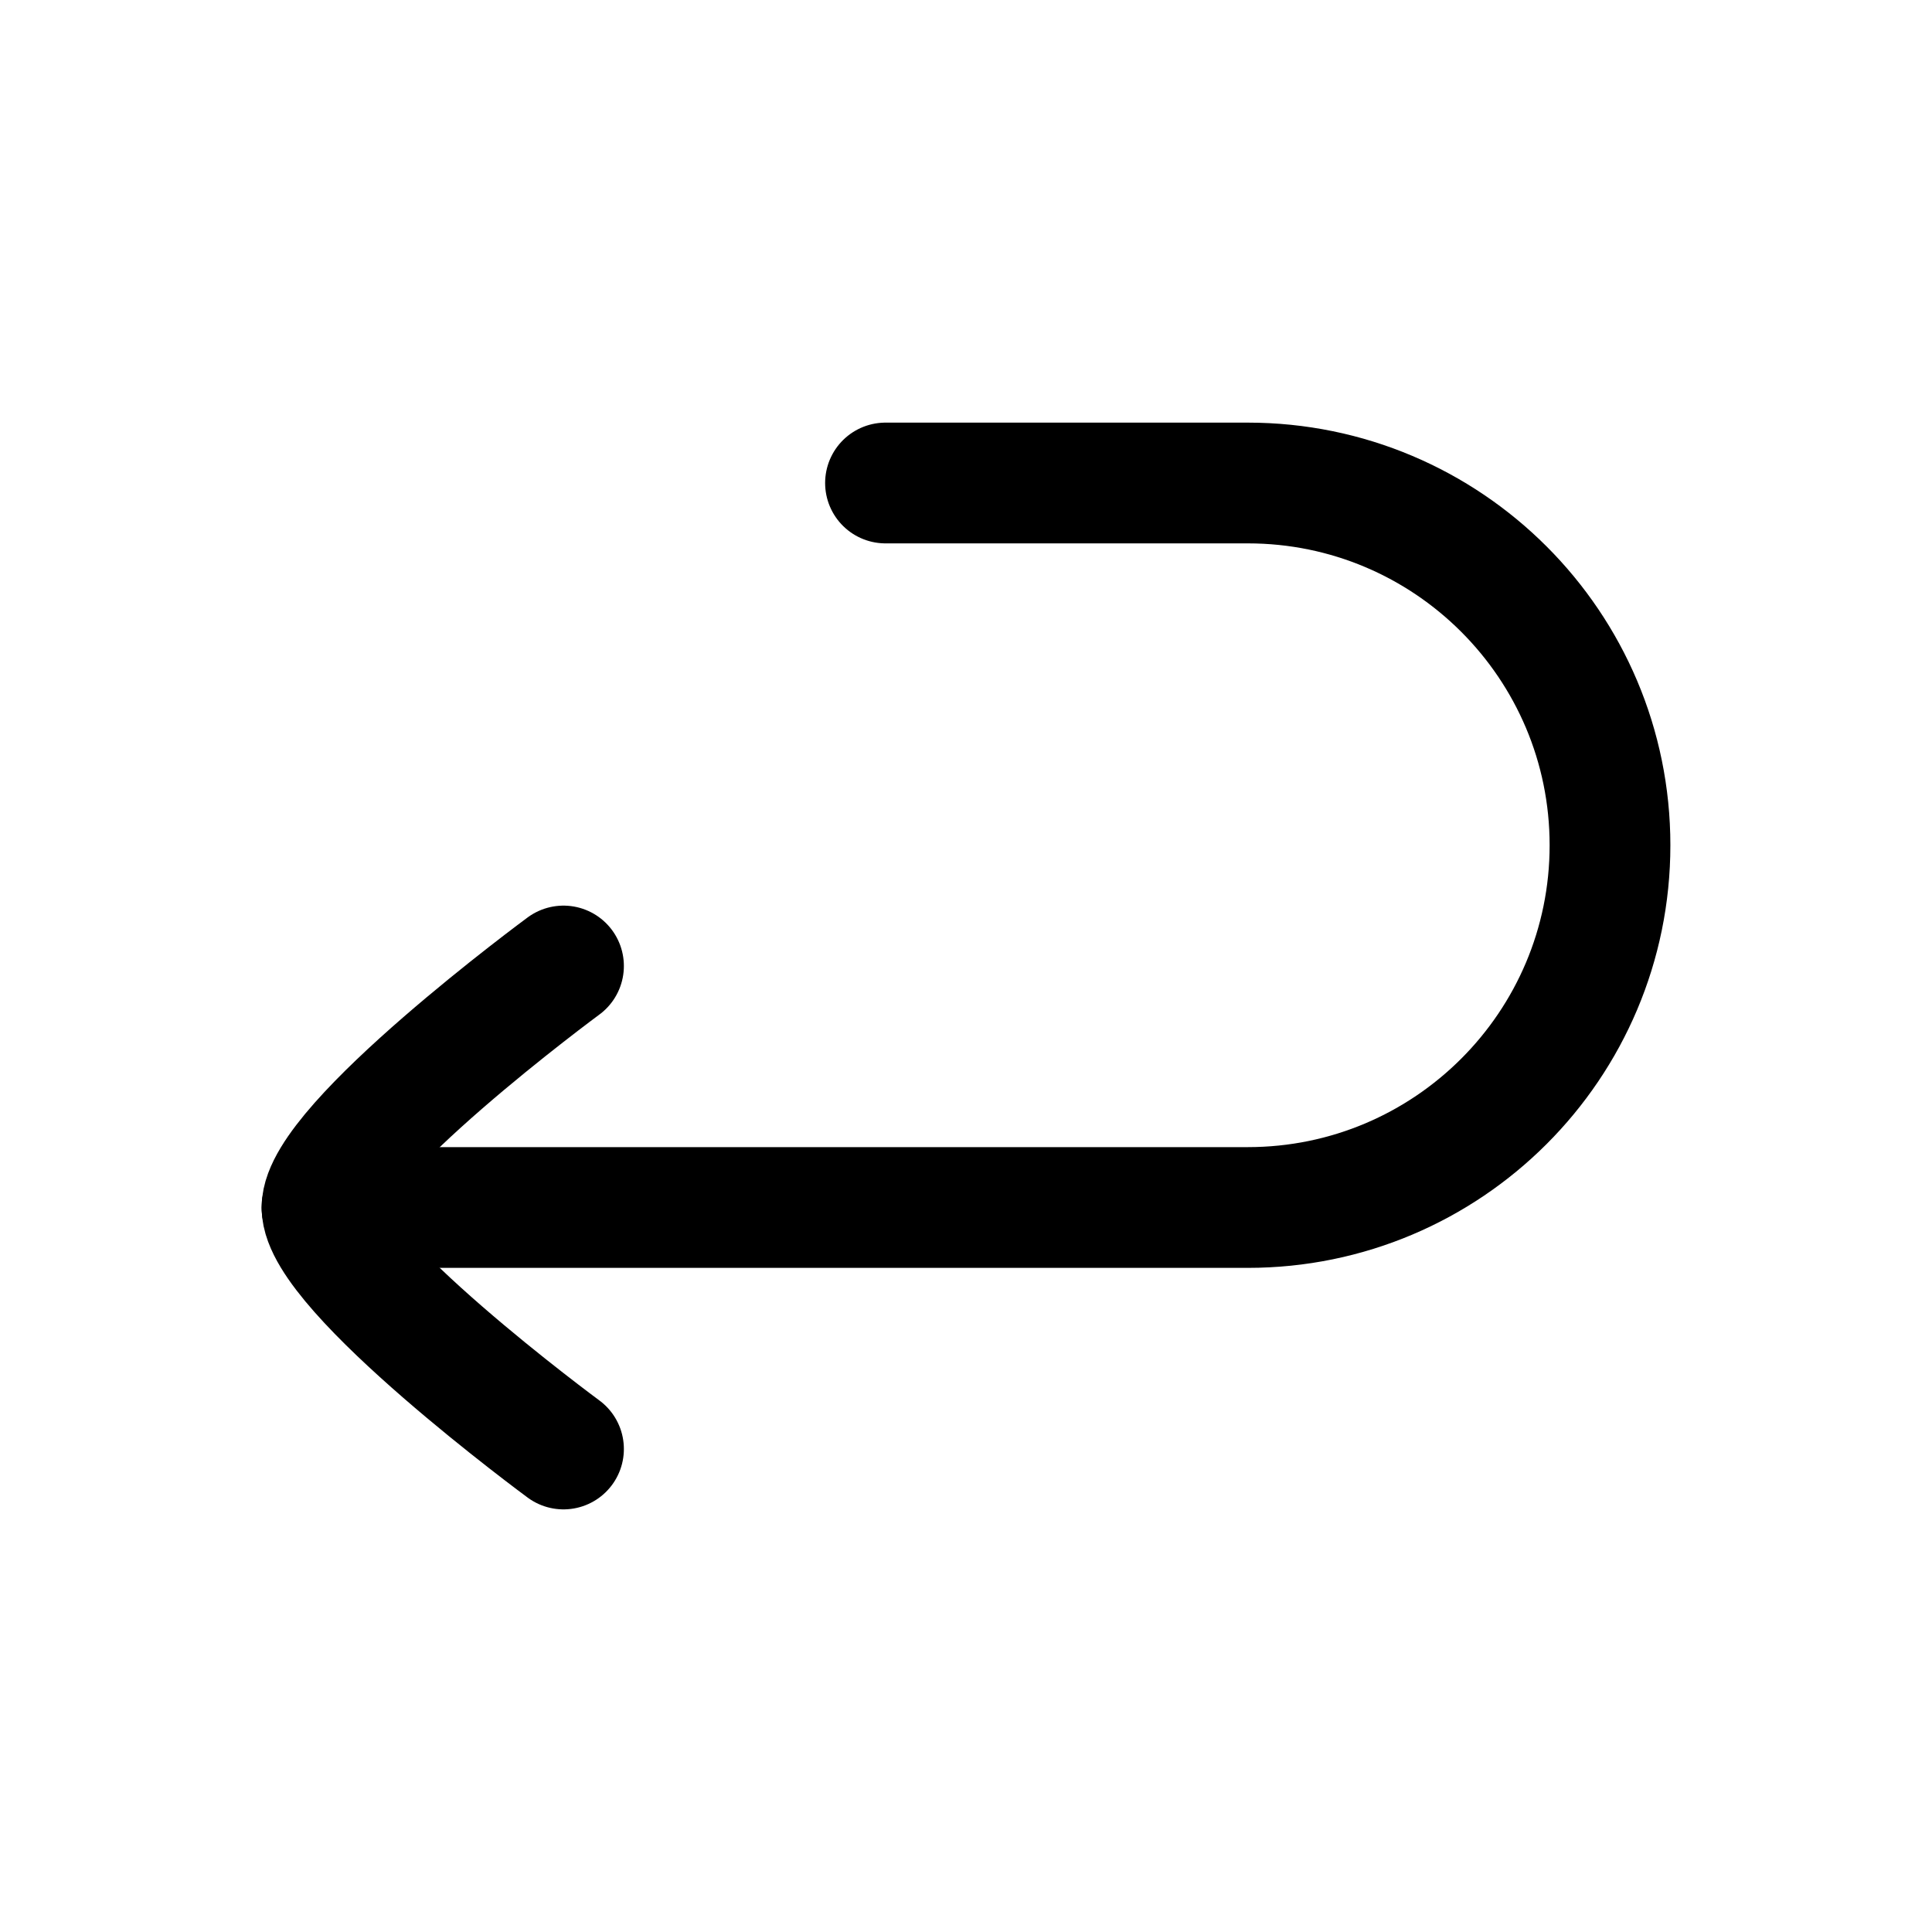
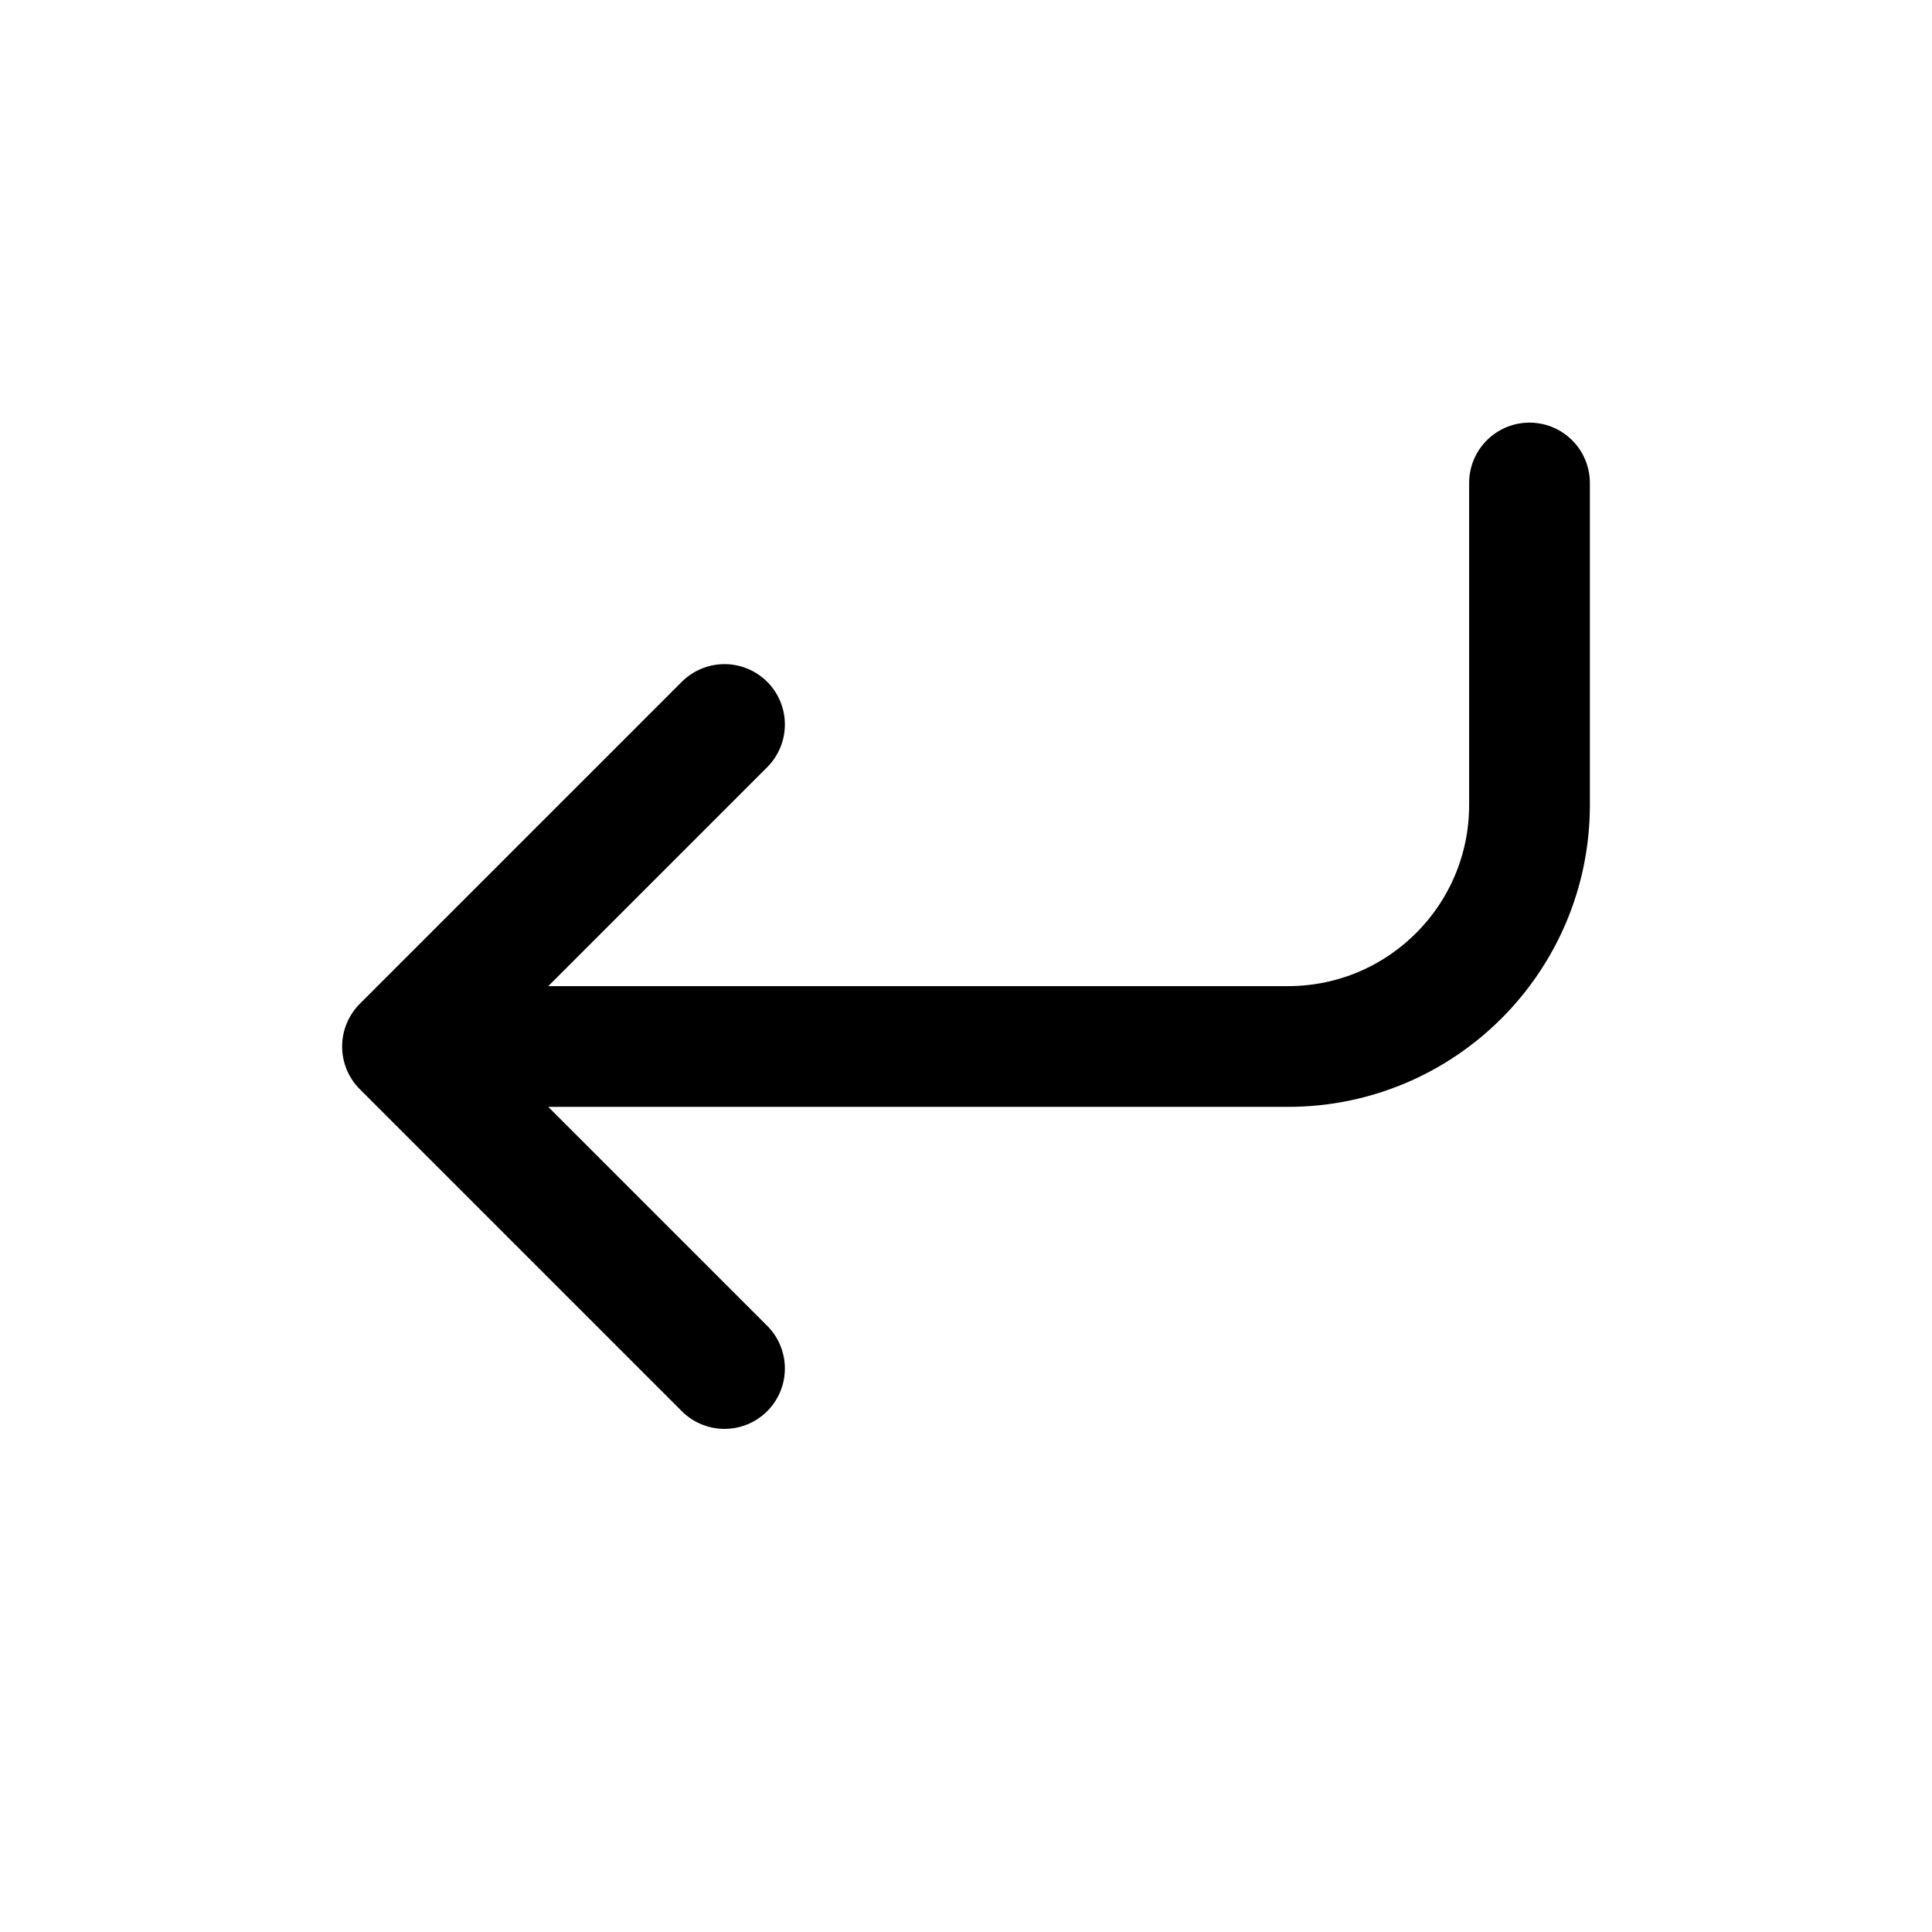
- <svg xmlns="http://www.w3.org/2000/svg" width="1em" height="1em" viewBox="0 0 24 24" fill="none">
-   <path d="M11 6H15.5C17.985 6 20 8.015 20 10.5C20 12.985 17.985 15 15.5 15H4" stroke="currentColor" stroke-linecap="round" stroke-linejoin="round" stroke-width="1.5" />
-   <path d="M7 12C7 12 4 14.21 4 15C4 15.791 7 18 7 18" stroke="currentColor" stroke-linecap="round" stroke-linejoin="round" stroke-width="1.5" />
+ <svg xmlns="http://www.w3.org/2000/svg" width="1em" height="1em" viewBox="0 0 24 24">
+   <path fill="none" stroke="currentColor" stroke-linecap="round" stroke-linejoin="round" stroke-width="1.5" d="M19 6v4a3 3 0 0 1-3 3H5m0 0l4-4m-4 4l4 4" />
</svg>
